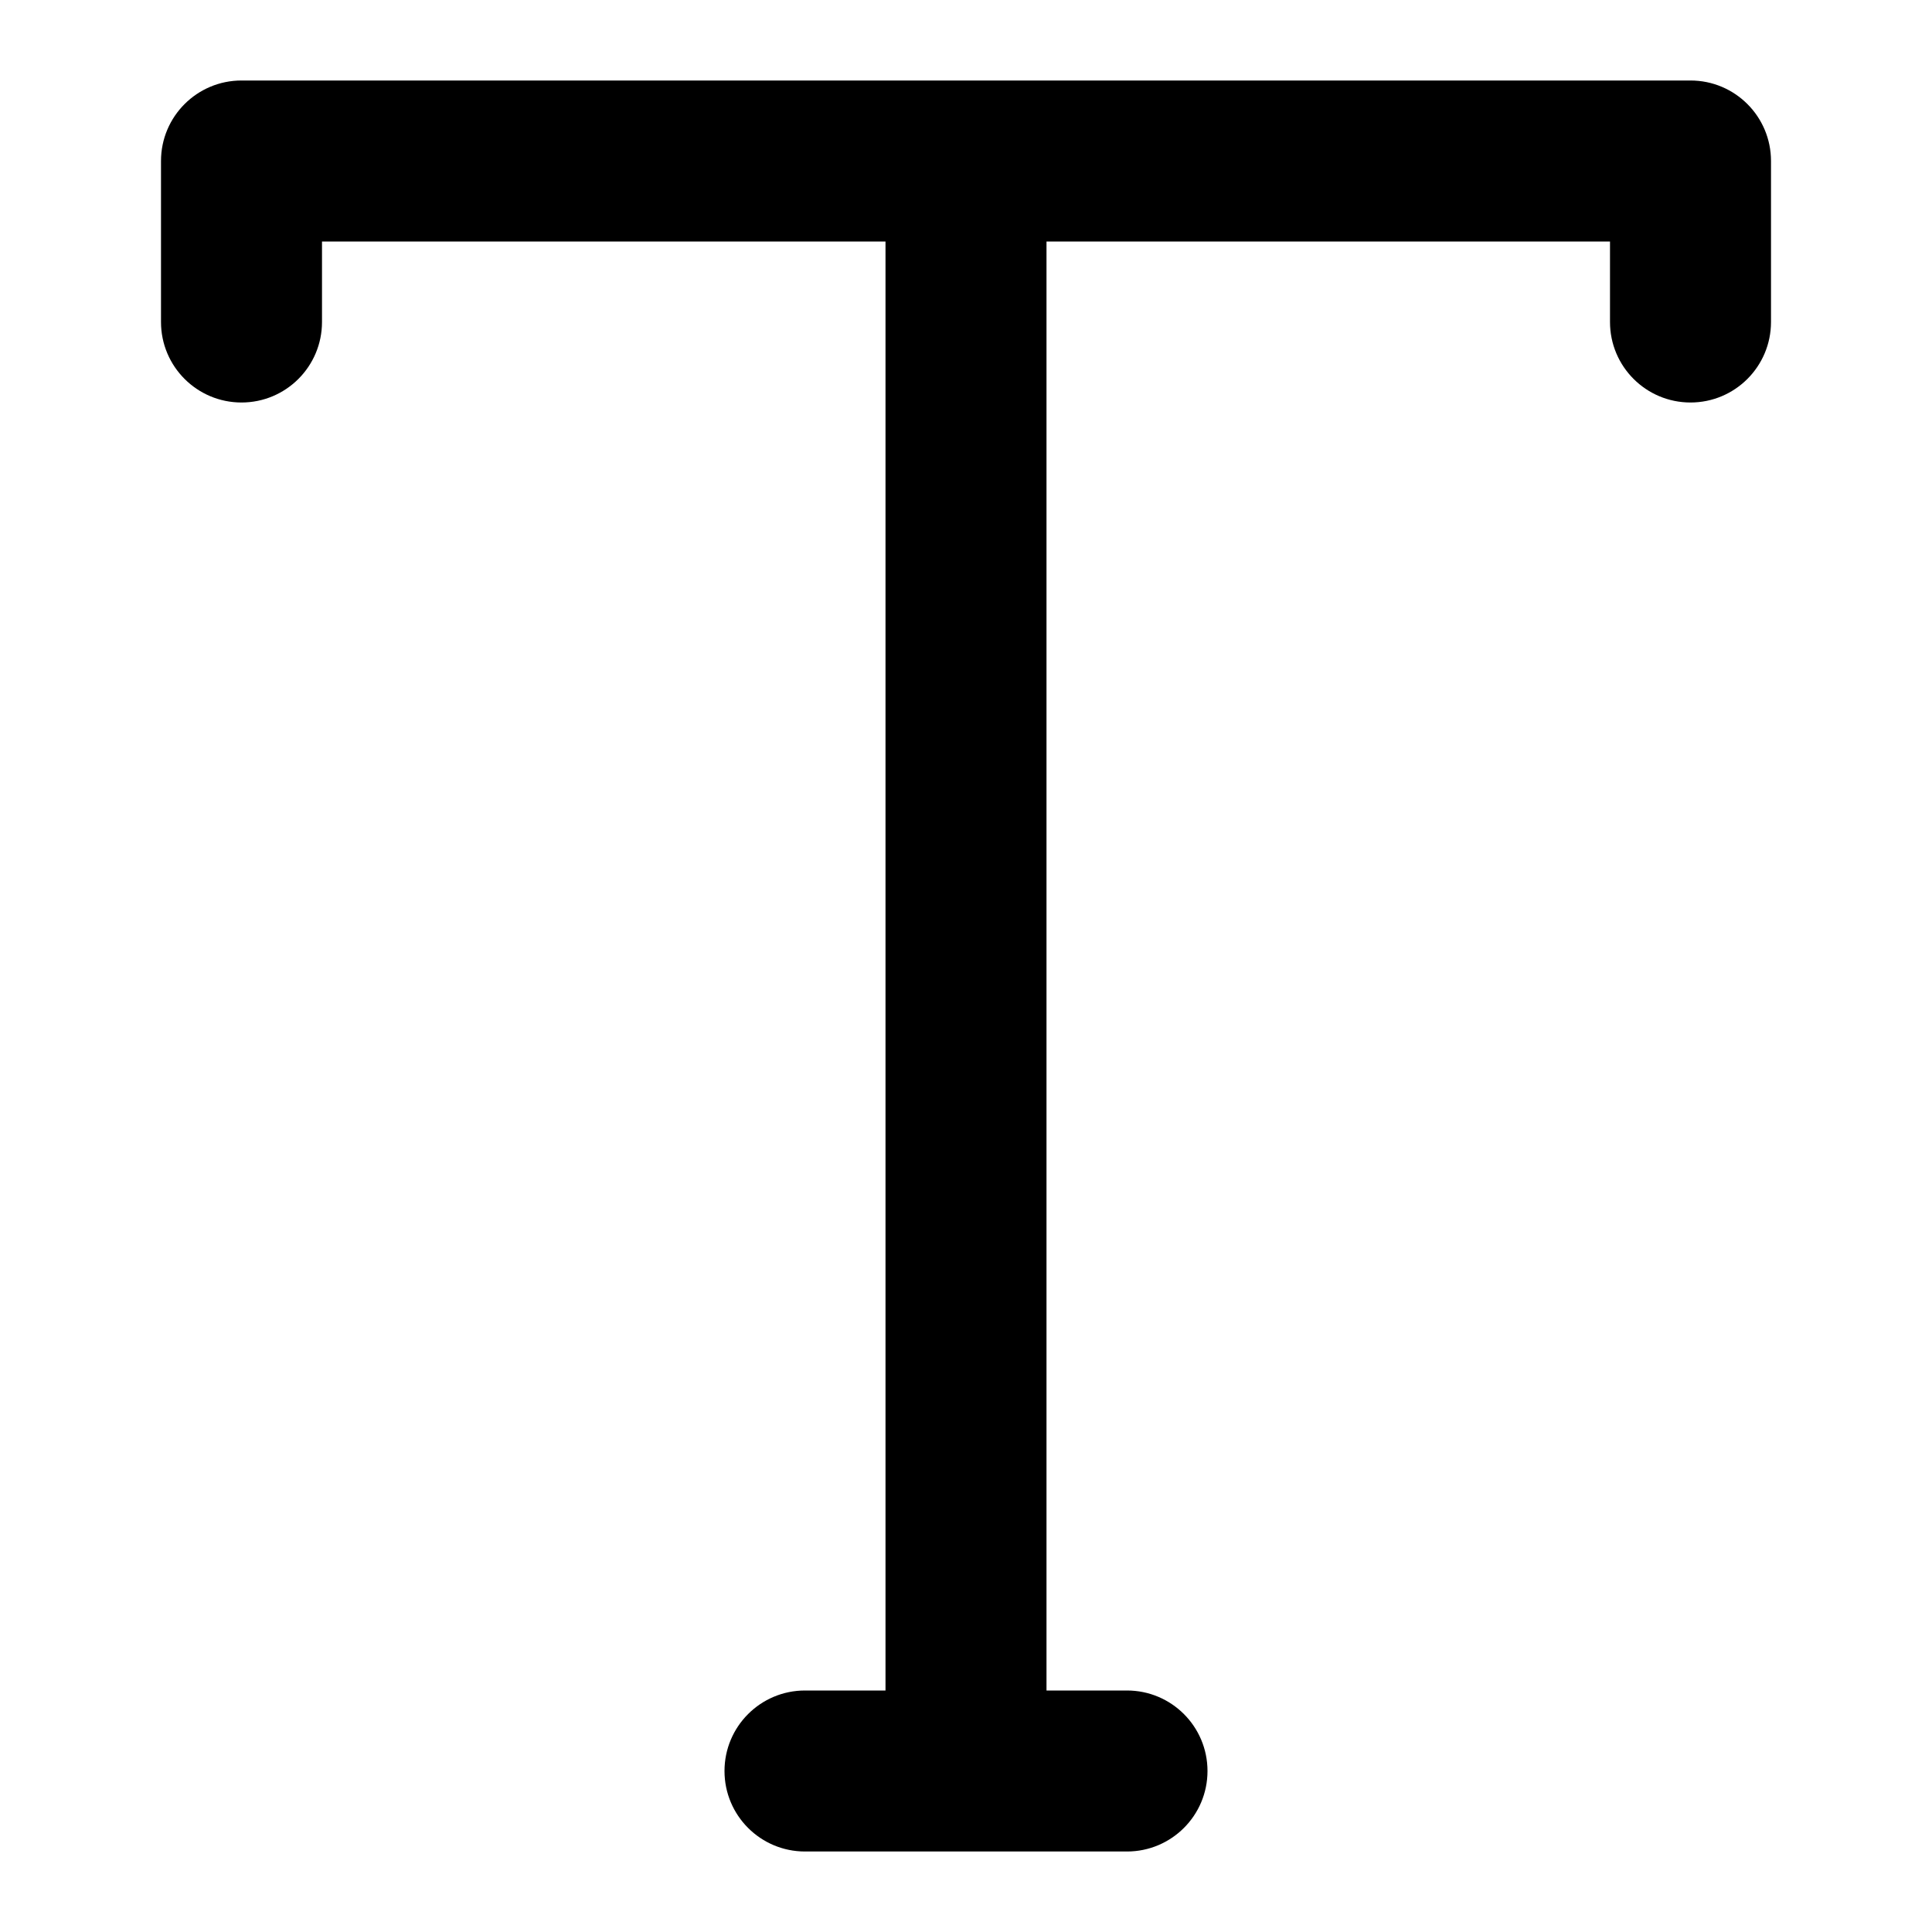
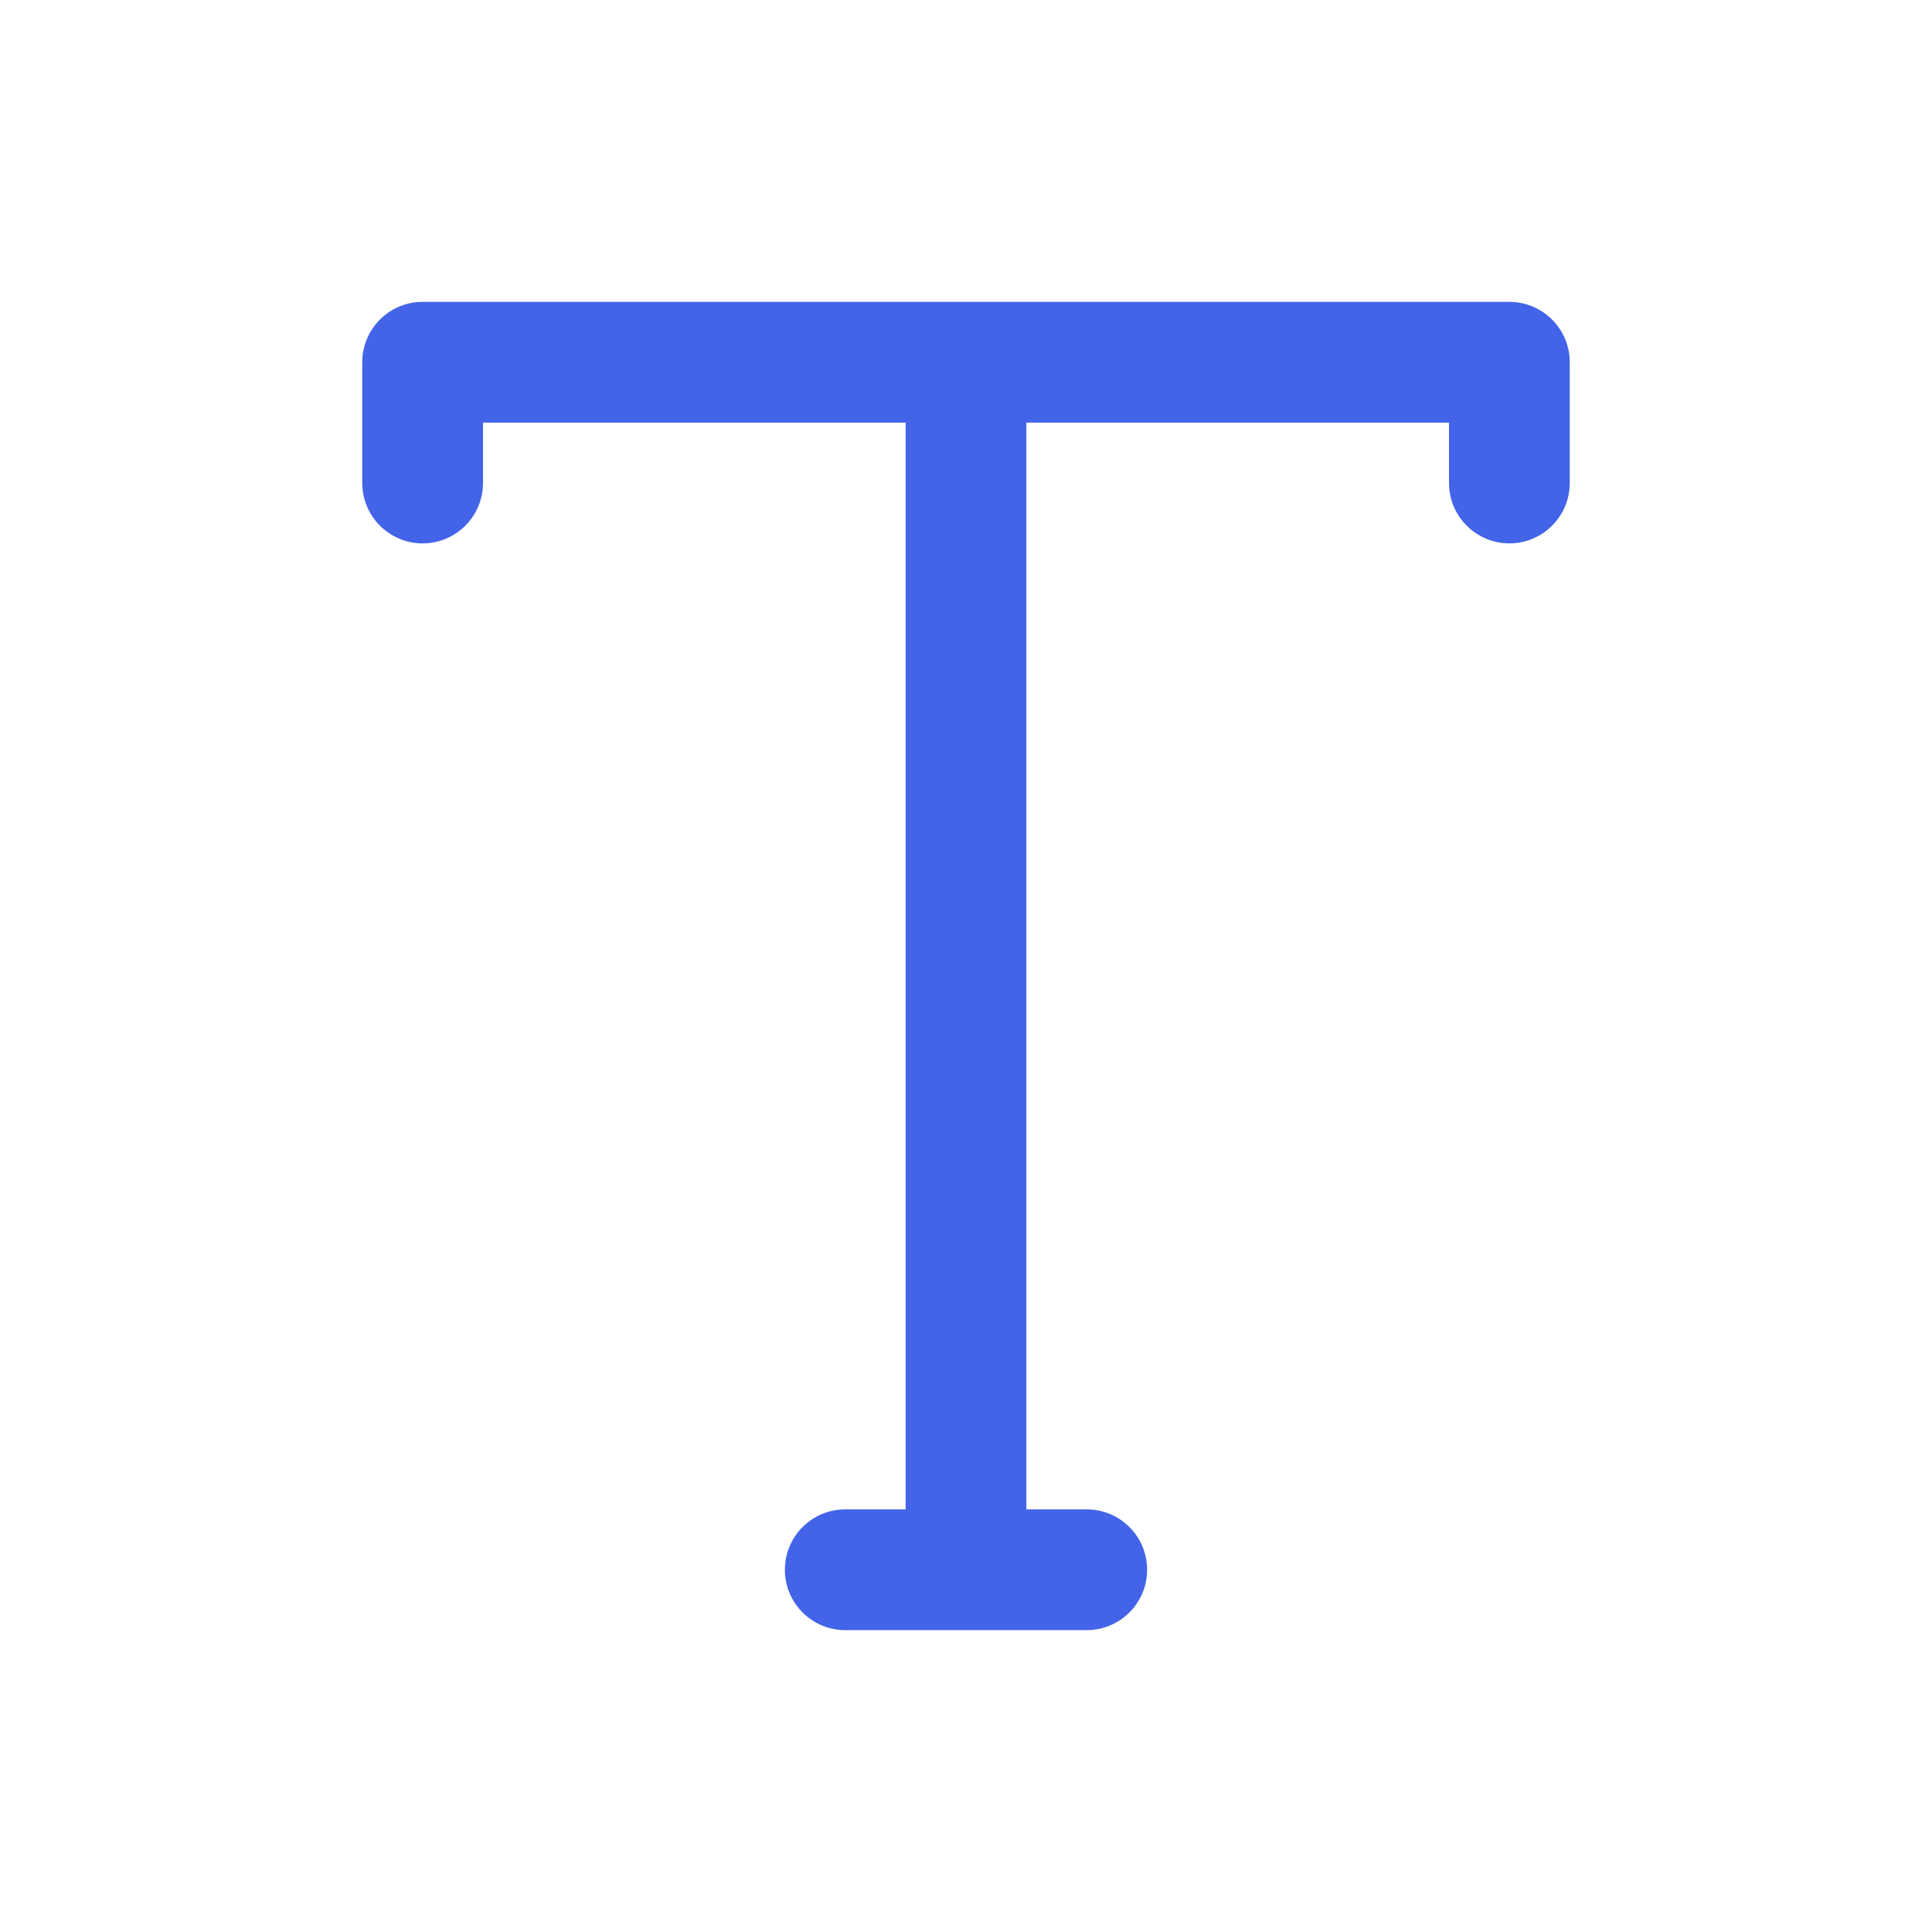
- <svg xmlns="http://www.w3.org/2000/svg" id="Camada_1" data-name="Camada 1" viewBox="0 0 24 24">
-   <defs>
-     <style>.cls-1{clip-path:url(#clip-path);}.cls-2{fill-rule:evenodd;}</style>
-     <clipPath id="clip-path">
-       <path d="M-110-122.79l-2.88,3.27-4.52-3.86a2.12,2.12,0,0,0-1.41-.52,2.07,2.07,0,0,0-1,.24l-.63.31a.75.75,0,0,1-1-.25.75.75,0,0,1-.12-.58.76.76,0,0,1,.34-.5l1.86-1.22a1.55,1.55,0,0,1,1.63-.06l1.15.64a2.37,2.37,0,0,0,2.4-.06l1.44-.9a.75.75,0,0,1,1,.17l1.73,2.18A.89.89,0,0,1-110-122.79Zm-2.61,5.46a.6.6,0,0,1-.43.2.59.59,0,0,1-.46-.16l-2.92-2.73a.43.43,0,0,0-.61,0,.43.43,0,0,0,0,.6l3.18,3a.69.69,0,0,1,0,1,.67.67,0,0,1-1,0l-.51-.47h0l-2.47-2.23a.44.44,0,0,0-.61,0,.44.44,0,0,0,0,.61l2.47,2.24a.75.75,0,0,1,.24.51.78.78,0,0,1-.19.54.75.75,0,0,1-1,.05l-1.32-1.17h0l-1.25-1.14a.44.44,0,0,0-.61,0,.43.43,0,0,0,0,.6l1.26,1.13a.63.63,0,0,1,.21.42.57.57,0,0,1-.16.45.61.61,0,0,1-.86,0l-1.12-.94a1.6,1.6,0,0,0-.42-1.67,1.58,1.58,0,0,0-1.12-.42h-.06a1.55,1.55,0,0,0-.49-1.14,1.7,1.7,0,0,0-.79-.4,1.54,1.54,0,0,0-.42-1.66,1.57,1.57,0,0,0-1.22-.42h0a1.47,1.47,0,0,0-.5-1.09,1.57,1.57,0,0,0-2.22.08l-.34.38-1.75-1.47a.78.78,0,0,1-.27-.52.83.83,0,0,1,.19-.56l1.93-2.19a1.08,1.08,0,0,1,1.35-.22l.27.15a3.5,3.5,0,0,0,3.24.09l.41-.21a2.19,2.19,0,0,1,2,0l-.82.53a1.65,1.65,0,0,0-.71,1,1.69,1.69,0,0,0,.26,1.24,1.64,1.64,0,0,0,2.05.52l.63-.32a1.35,1.35,0,0,1,1.46.18l4.84,4.13.45.39a.6.6,0,0,1,.22.43A.52.52,0,0,1-112.6-117.33Zm-9.81,3.47a.72.72,0,0,1-1,0,.72.72,0,0,1,0-1l.81-.87a.72.72,0,0,1,.5-.22.66.66,0,0,1,.52.19.72.72,0,0,1,0,1Zm-3.32-.85a.73.73,0,0,1-.23-.5.72.72,0,0,1,.2-.52l.79-.84.65-.7a.71.71,0,0,1,1,0,.72.72,0,0,1,0,1l-.19.19-.63.68-.62.67A.73.73,0,0,1-125.73-114.71Zm-2.09-1.12a.73.73,0,0,1-.23-.49.71.71,0,0,1,.2-.52l2.32-2.49a.72.72,0,0,1,1,0,.72.72,0,0,1,0,1l-.47.51-.65.69-1.21,1.29A.72.72,0,0,1-127.82-115.83ZM-128.9-118a.75.75,0,0,1-.23-.5.7.7,0,0,1,.19-.52l1.7-1.82a.73.73,0,0,1,.52-.23.71.71,0,0,1,.49.2.73.73,0,0,1,.23.5.74.74,0,0,1-.2.52l-1.7,1.81a.67.67,0,0,1-.49.23.74.74,0,0,1-.51-.19Zm19.6-6.47-1.73-2.17a1.6,1.6,0,0,0-2.11-.36l-1.44.9a1.54,1.54,0,0,1-1.54,0l-1.15-.64a2.43,2.43,0,0,0-2.51.09l-.27.17-.26-.16a3,3,0,0,0-2.92-.13l-.4.21a2.65,2.65,0,0,1-2.45-.07l-.27-.15a2,2,0,0,0-2.41.41l-1.92,2.18a1.6,1.6,0,0,0-.4,1.19,1.61,1.61,0,0,0,.57,1.11l1.71,1.44-.76.83a1.55,1.55,0,0,0-.43,1.12,1.59,1.59,0,0,0,.5,1.1,1.83,1.83,0,0,0,.74.39,1.49,1.49,0,0,0-.14.7,1.51,1.51,0,0,0,.5,1.09h0a1.56,1.56,0,0,0,1.07.42,1.54,1.54,0,0,0,.56-.1,1.68,1.68,0,0,0,.45.8h0a1.6,1.6,0,0,0,1.08.42,1.63,1.63,0,0,0,.8-.22,1.42,1.42,0,0,0,.42.69h0a1.56,1.56,0,0,0,1.07.42,1.52,1.52,0,0,0,1.15-.5l.67-.71,1.06.88a1.5,1.5,0,0,0,.94.35,1.48,1.48,0,0,0,1.1-.49,1.3,1.3,0,0,0,.31-.56l.32.29a1.61,1.61,0,0,0,2.24-.11,1.65,1.65,0,0,0,.4-.83,1.54,1.54,0,0,0,1.6-.43,1.56,1.56,0,0,0,.34-1.41,1.4,1.4,0,0,0,.83-.47,1.47,1.47,0,0,0,.38-1.08,1.48,1.48,0,0,0-.51-1l-.12-.1,2.87-3.26A1.77,1.77,0,0,0-109.3-124.48Z" />
-     </clipPath>
-   </defs>
-   <path d="M-110-122.79l-2.88,3.27-4.52-3.86a2.12,2.12,0,0,0-1.41-.52,2.07,2.07,0,0,0-1,.24l-.63.31a.75.75,0,0,1-1-.25.75.75,0,0,1-.12-.58.76.76,0,0,1,.34-.5l1.86-1.22a1.55,1.55,0,0,1,1.63-.06l1.15.64a2.37,2.37,0,0,0,2.4-.06l1.44-.9a.75.75,0,0,1,1,.17l1.73,2.18A.89.89,0,0,1-110-122.79Zm-2.61,5.46a.6.6,0,0,1-.43.2.59.59,0,0,1-.46-.16l-2.92-2.73a.43.43,0,0,0-.61,0,.43.43,0,0,0,0,.6l3.18,3a.69.69,0,0,1,0,1,.67.67,0,0,1-1,0l-.51-.47h0l-2.47-2.23a.44.44,0,0,0-.61,0,.44.44,0,0,0,0,.61l2.47,2.24a.75.75,0,0,1,.24.51.78.78,0,0,1-.19.54.75.75,0,0,1-1,.05l-1.32-1.17h0l-1.25-1.14a.44.44,0,0,0-.61,0,.43.43,0,0,0,0,.6l1.26,1.13a.63.63,0,0,1,.21.42.57.57,0,0,1-.16.45.61.61,0,0,1-.86,0l-1.12-.94a1.6,1.6,0,0,0-.42-1.67,1.58,1.58,0,0,0-1.12-.42h-.06a1.55,1.55,0,0,0-.49-1.14,1.7,1.7,0,0,0-.79-.4,1.54,1.54,0,0,0-.42-1.66,1.57,1.57,0,0,0-1.22-.42h0a1.47,1.47,0,0,0-.5-1.09,1.57,1.57,0,0,0-2.22.08l-.34.38-1.75-1.47a.78.78,0,0,1-.27-.52.83.83,0,0,1,.19-.56l1.93-2.19a1.08,1.08,0,0,1,1.35-.22l.27.15a3.5,3.5,0,0,0,3.24.09l.41-.21a2.19,2.19,0,0,1,2,0l-.82.53a1.65,1.65,0,0,0-.71,1,1.69,1.69,0,0,0,.26,1.24,1.64,1.64,0,0,0,2.05.52l.63-.32a1.35,1.35,0,0,1,1.46.18l4.84,4.13.45.39a.6.6,0,0,1,.22.43A.52.52,0,0,1-112.6-117.33Zm-9.81,3.47a.72.72,0,0,1-1,0,.72.72,0,0,1,0-1l.81-.87a.72.72,0,0,1,.5-.22.66.66,0,0,1,.52.19.72.72,0,0,1,0,1Zm-3.32-.85a.73.73,0,0,1-.23-.5.72.72,0,0,1,.2-.52l.79-.84.65-.7a.71.71,0,0,1,1,0,.72.72,0,0,1,0,1l-.19.19-.63.68-.62.67A.73.73,0,0,1-125.73-114.71Zm-2.09-1.12a.73.73,0,0,1-.23-.49.71.71,0,0,1,.2-.52l2.32-2.49a.72.72,0,0,1,1,0,.72.72,0,0,1,0,1l-.47.51-.65.69-1.21,1.29A.72.72,0,0,1-127.82-115.83ZM-128.9-118a.75.75,0,0,1-.23-.5.7.7,0,0,1,.19-.52l1.7-1.82a.73.73,0,0,1,.52-.23.71.71,0,0,1,.49.2.73.73,0,0,1,.23.5.74.74,0,0,1-.2.52l-1.7,1.81a.67.67,0,0,1-.49.23.74.74,0,0,1-.51-.19Zm19.6-6.47-1.73-2.17a1.6,1.6,0,0,0-2.11-.36l-1.44.9a1.54,1.54,0,0,1-1.54,0l-1.15-.64a2.43,2.43,0,0,0-2.51.09l-.27.17-.26-.16a3,3,0,0,0-2.92-.13l-.4.21a2.65,2.65,0,0,1-2.45-.07l-.27-.15a2,2,0,0,0-2.41.41l-1.92,2.18a1.6,1.6,0,0,0-.4,1.19,1.61,1.61,0,0,0,.57,1.11l1.71,1.44-.76.83a1.55,1.55,0,0,0-.43,1.12,1.59,1.59,0,0,0,.5,1.1,1.83,1.83,0,0,0,.74.39,1.49,1.49,0,0,0-.14.7,1.51,1.51,0,0,0,.5,1.09h0a1.56,1.56,0,0,0,1.07.42,1.54,1.54,0,0,0,.56-.1,1.68,1.68,0,0,0,.45.8h0a1.6,1.6,0,0,0,1.08.42,1.63,1.63,0,0,0,.8-.22,1.42,1.42,0,0,0,.42.69h0a1.56,1.56,0,0,0,1.07.42,1.52,1.52,0,0,0,1.15-.5l.67-.71,1.06.88a1.5,1.5,0,0,0,.94.35,1.48,1.48,0,0,0,1.1-.49,1.3,1.3,0,0,0,.31-.56l.32.29a1.61,1.61,0,0,0,2.24-.11,1.65,1.65,0,0,0,.4-.83,1.54,1.54,0,0,0,1.6-.43,1.56,1.56,0,0,0,.34-1.41,1.4,1.4,0,0,0,.83-.47,1.47,1.47,0,0,0,.38-1.08,1.48,1.48,0,0,0-.51-1l-.12-.1,2.87-3.26A1.77,1.77,0,0,0-109.3-124.48Z" />
-   <g class="cls-1">
-     <rect x="-208.32" y="-356.07" width="270.68" height="586.11" />
-   </g>
-   <path class="cls-2" d="M2,2A1,1,0,0,1,3,1H21a1,1,0,0,1,1,1V4a1,1,0,0,1-2,0V3H13V21h1a1,1,0,0,1,0,2H10a1,1,0,0,1,0-2h1V3H4V4A1,1,0,0,1,2,4Z" />
+ <svg xmlns="http://www.w3.org/2000/svg" width="32" height="32" viewBox="0 0 32 32" fill="none">
+   <path fill-rule="evenodd" clip-rule="evenodd" d="M6 6C6 5.448 6.448 5 7 5H16H25C25.552 5 26 5.448 26 6V8C26 8.552 25.552 9 25 9C24.448 9 24 8.552 24 8V7H17V25H18C18.552 25 19 25.448 19 26C19 26.552 18.552 27 18 27H16H14C13.448 27 13 26.552 13 26C13 25.448 13.448 25 14 25H15V7H8V8C8 8.552 7.552 9 7 9C6.448 9 6 8.552 6 8V6Z" fill="#4364E8" />
</svg>
